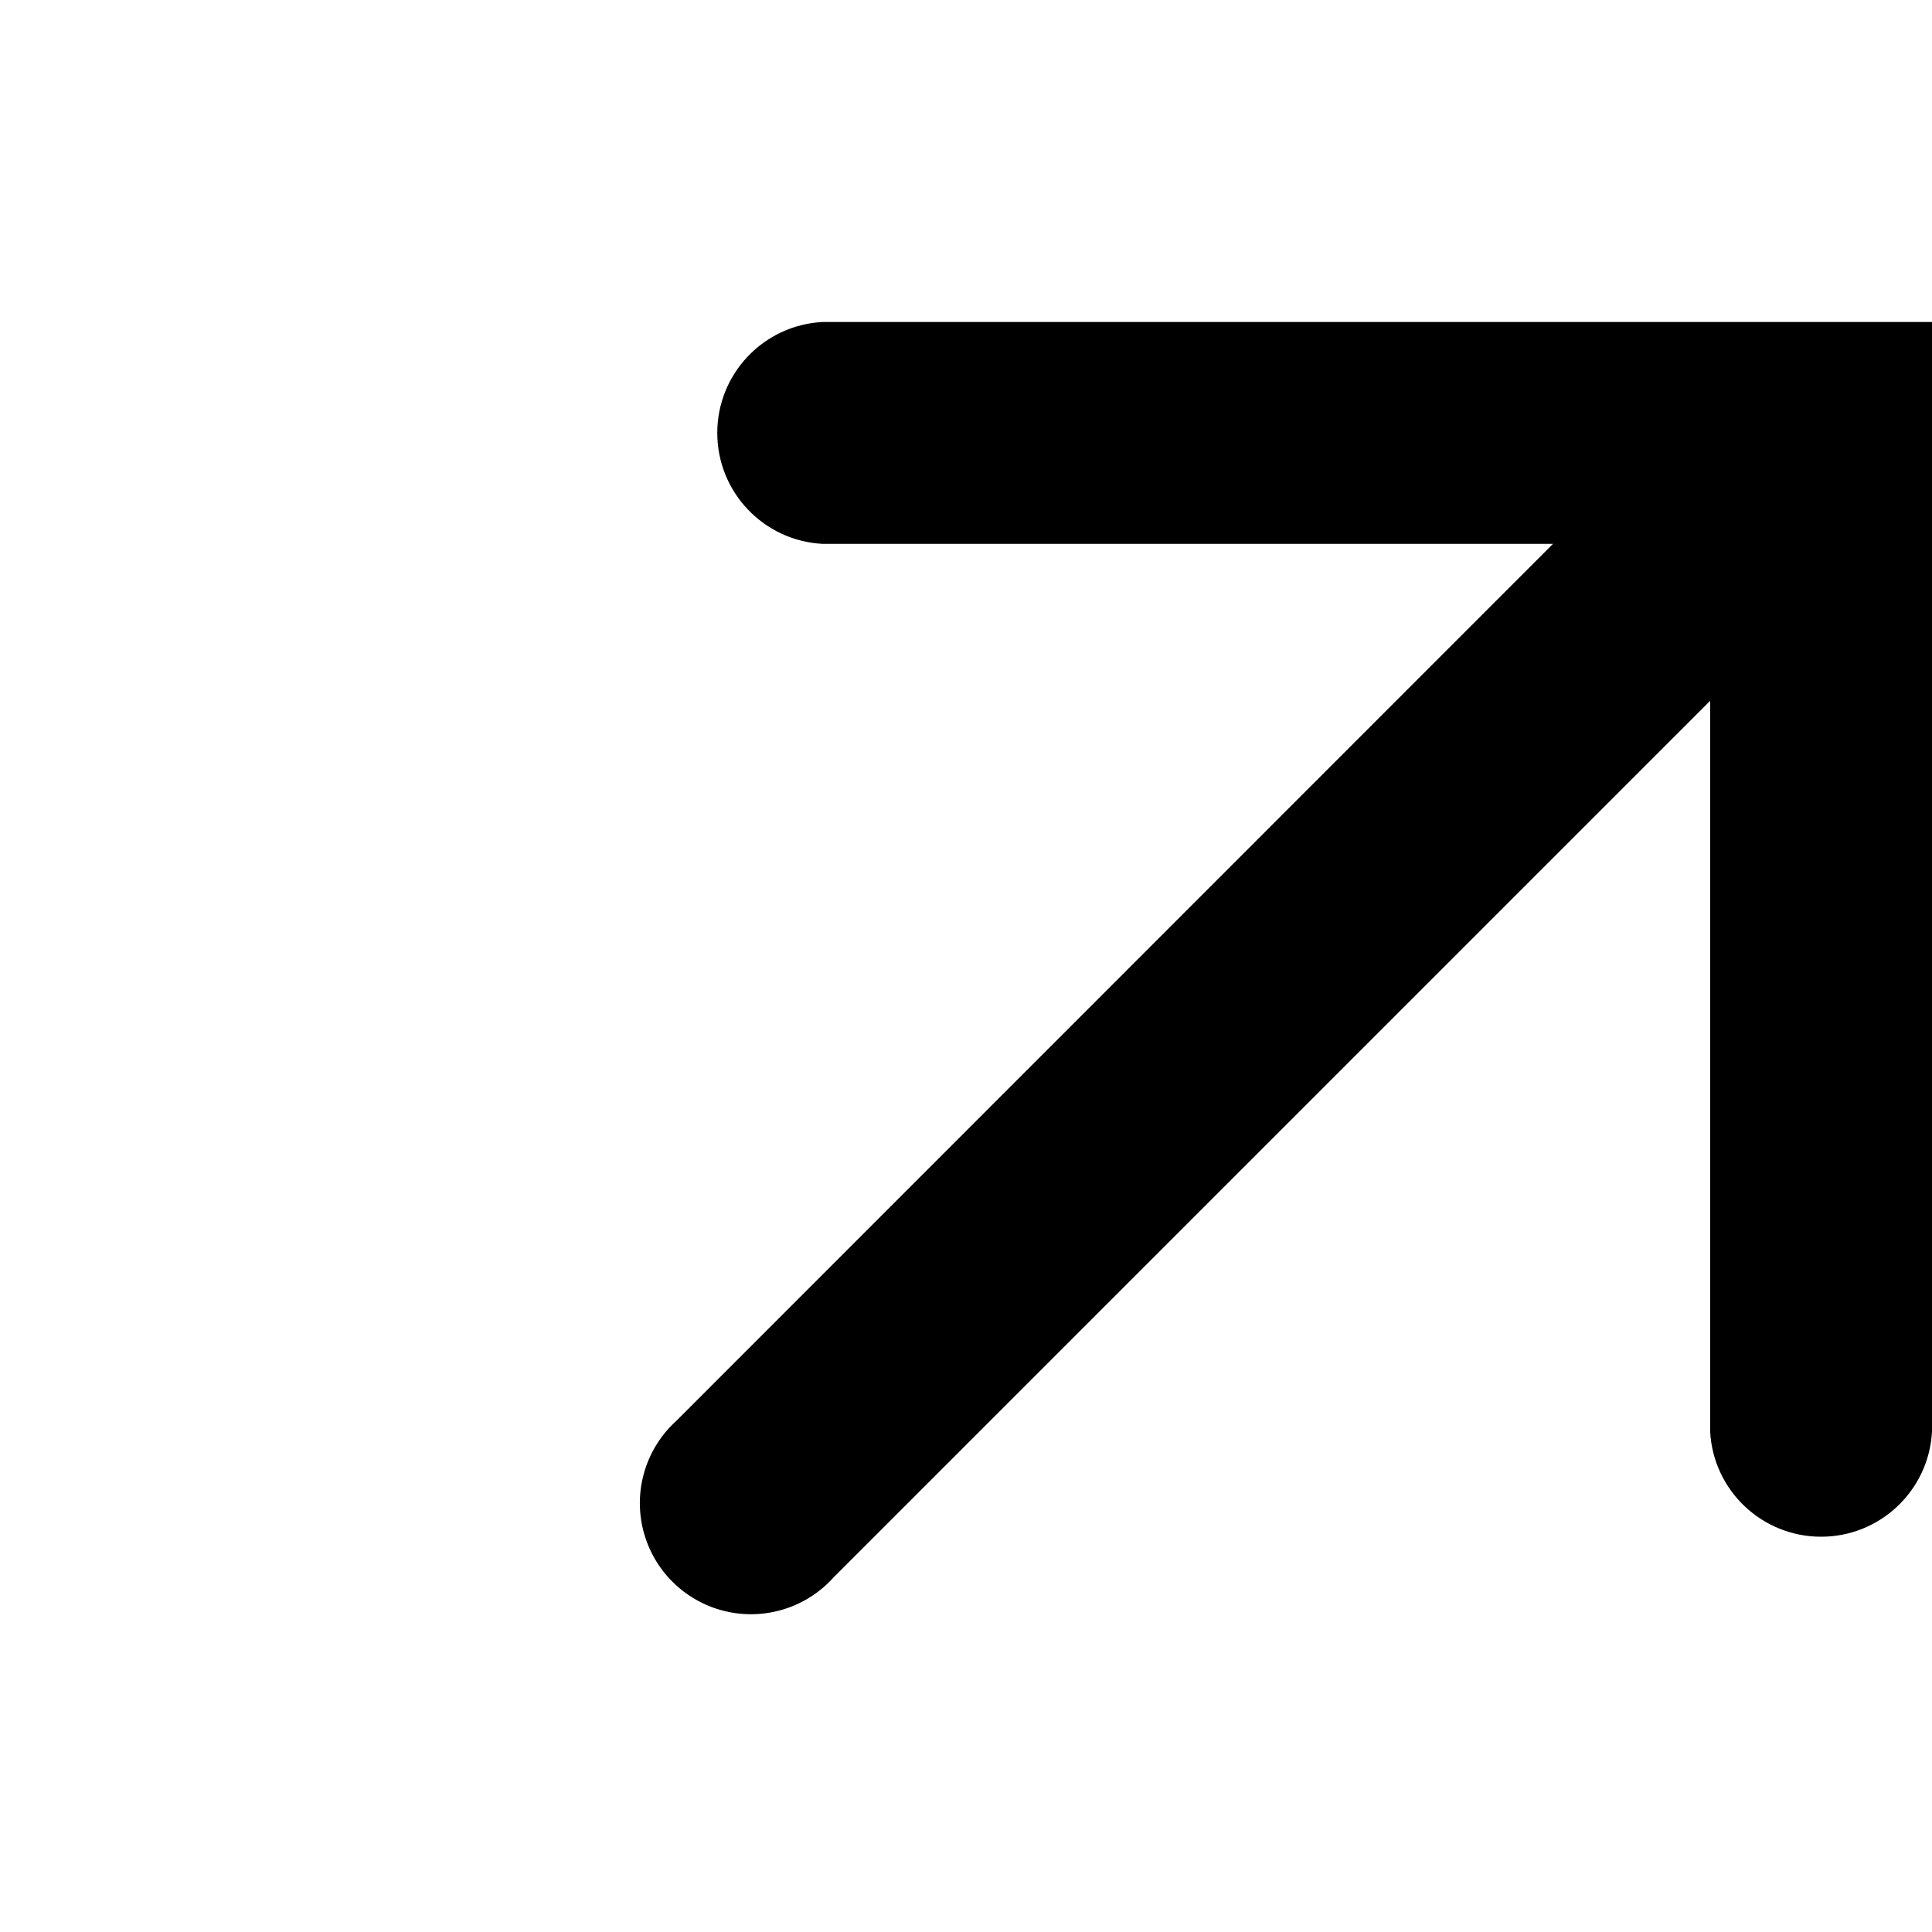
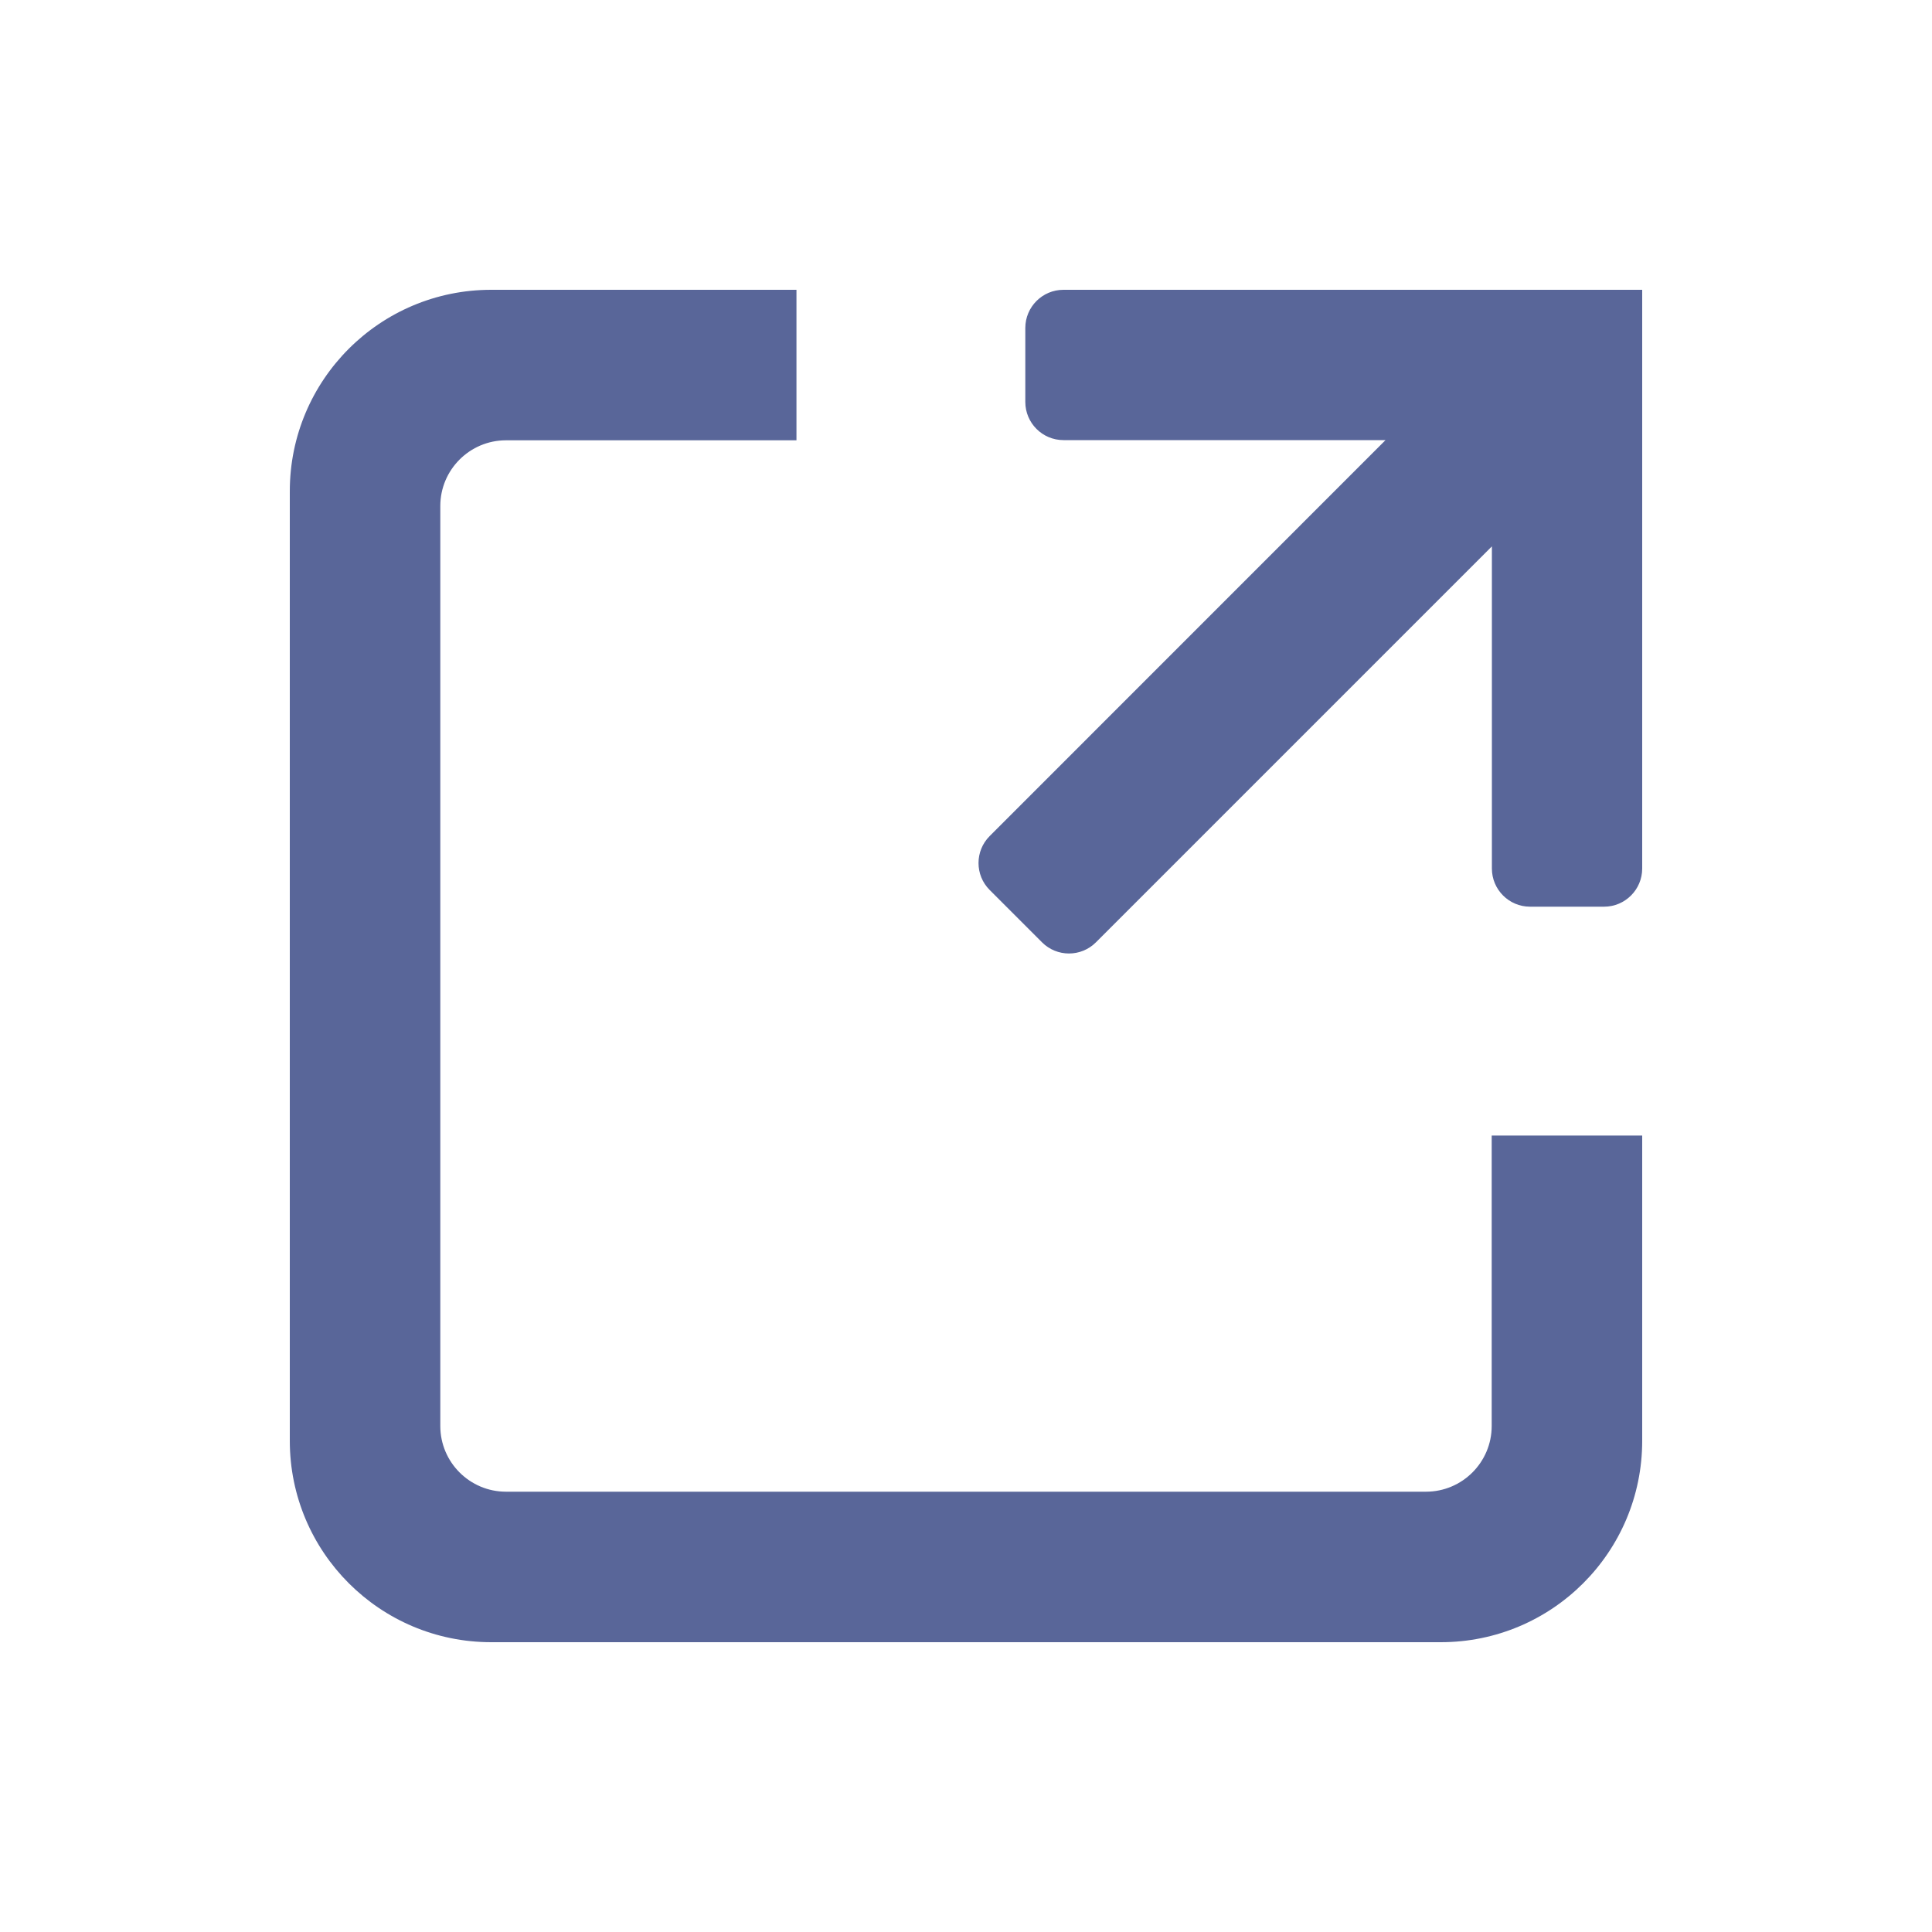
- <svg xmlns="http://www.w3.org/2000/svg" width="12" height="12" fill="none">
-   <path fill="currentColor" d="M10.622 4.353 5.177 9.798a.69.69 0 1 1-.975-.974l5.444-5.446H5.108a.69.69 0 0 1 0-1.378H12v6.892a.69.69 0 0 1-1.378 0V4.353Z" />
+ <svg xmlns="http://www.w3.org/2000/svg" width="20" height="20" viewBox="0 0 20 20" fill="none">
+   <path fill-rule="evenodd" clip-rule="evenodd" d="M5.085 3C3.933 3 3 3.933 3 5.085V14.915C3 16.067 3.933 17 5.085 17H14.915C16.067 17 17 16.067 17 14.915V11.755H15.442V14.762C15.442 15.137 15.137 15.442 14.762 15.442H5.238C4.863 15.442 4.558 15.137 4.558 14.762V5.238C4.558 4.863 4.863 4.558 5.238 4.558H8.245V3H5.085ZM11.009 3C10.791 3 10.614 3.177 10.614 3.395V4.161C10.614 4.379 10.791 4.556 11.009 4.556H14.343L10.245 8.655C10.091 8.809 10.091 9.059 10.245 9.213L10.787 9.755C10.941 9.909 11.191 9.909 11.345 9.755L15.444 5.656V8.991C15.444 9.209 15.621 9.386 15.839 9.386H16.605C16.823 9.386 17 9.209 17 8.991V3H11.009Z" fill="#596699" />
</svg>
